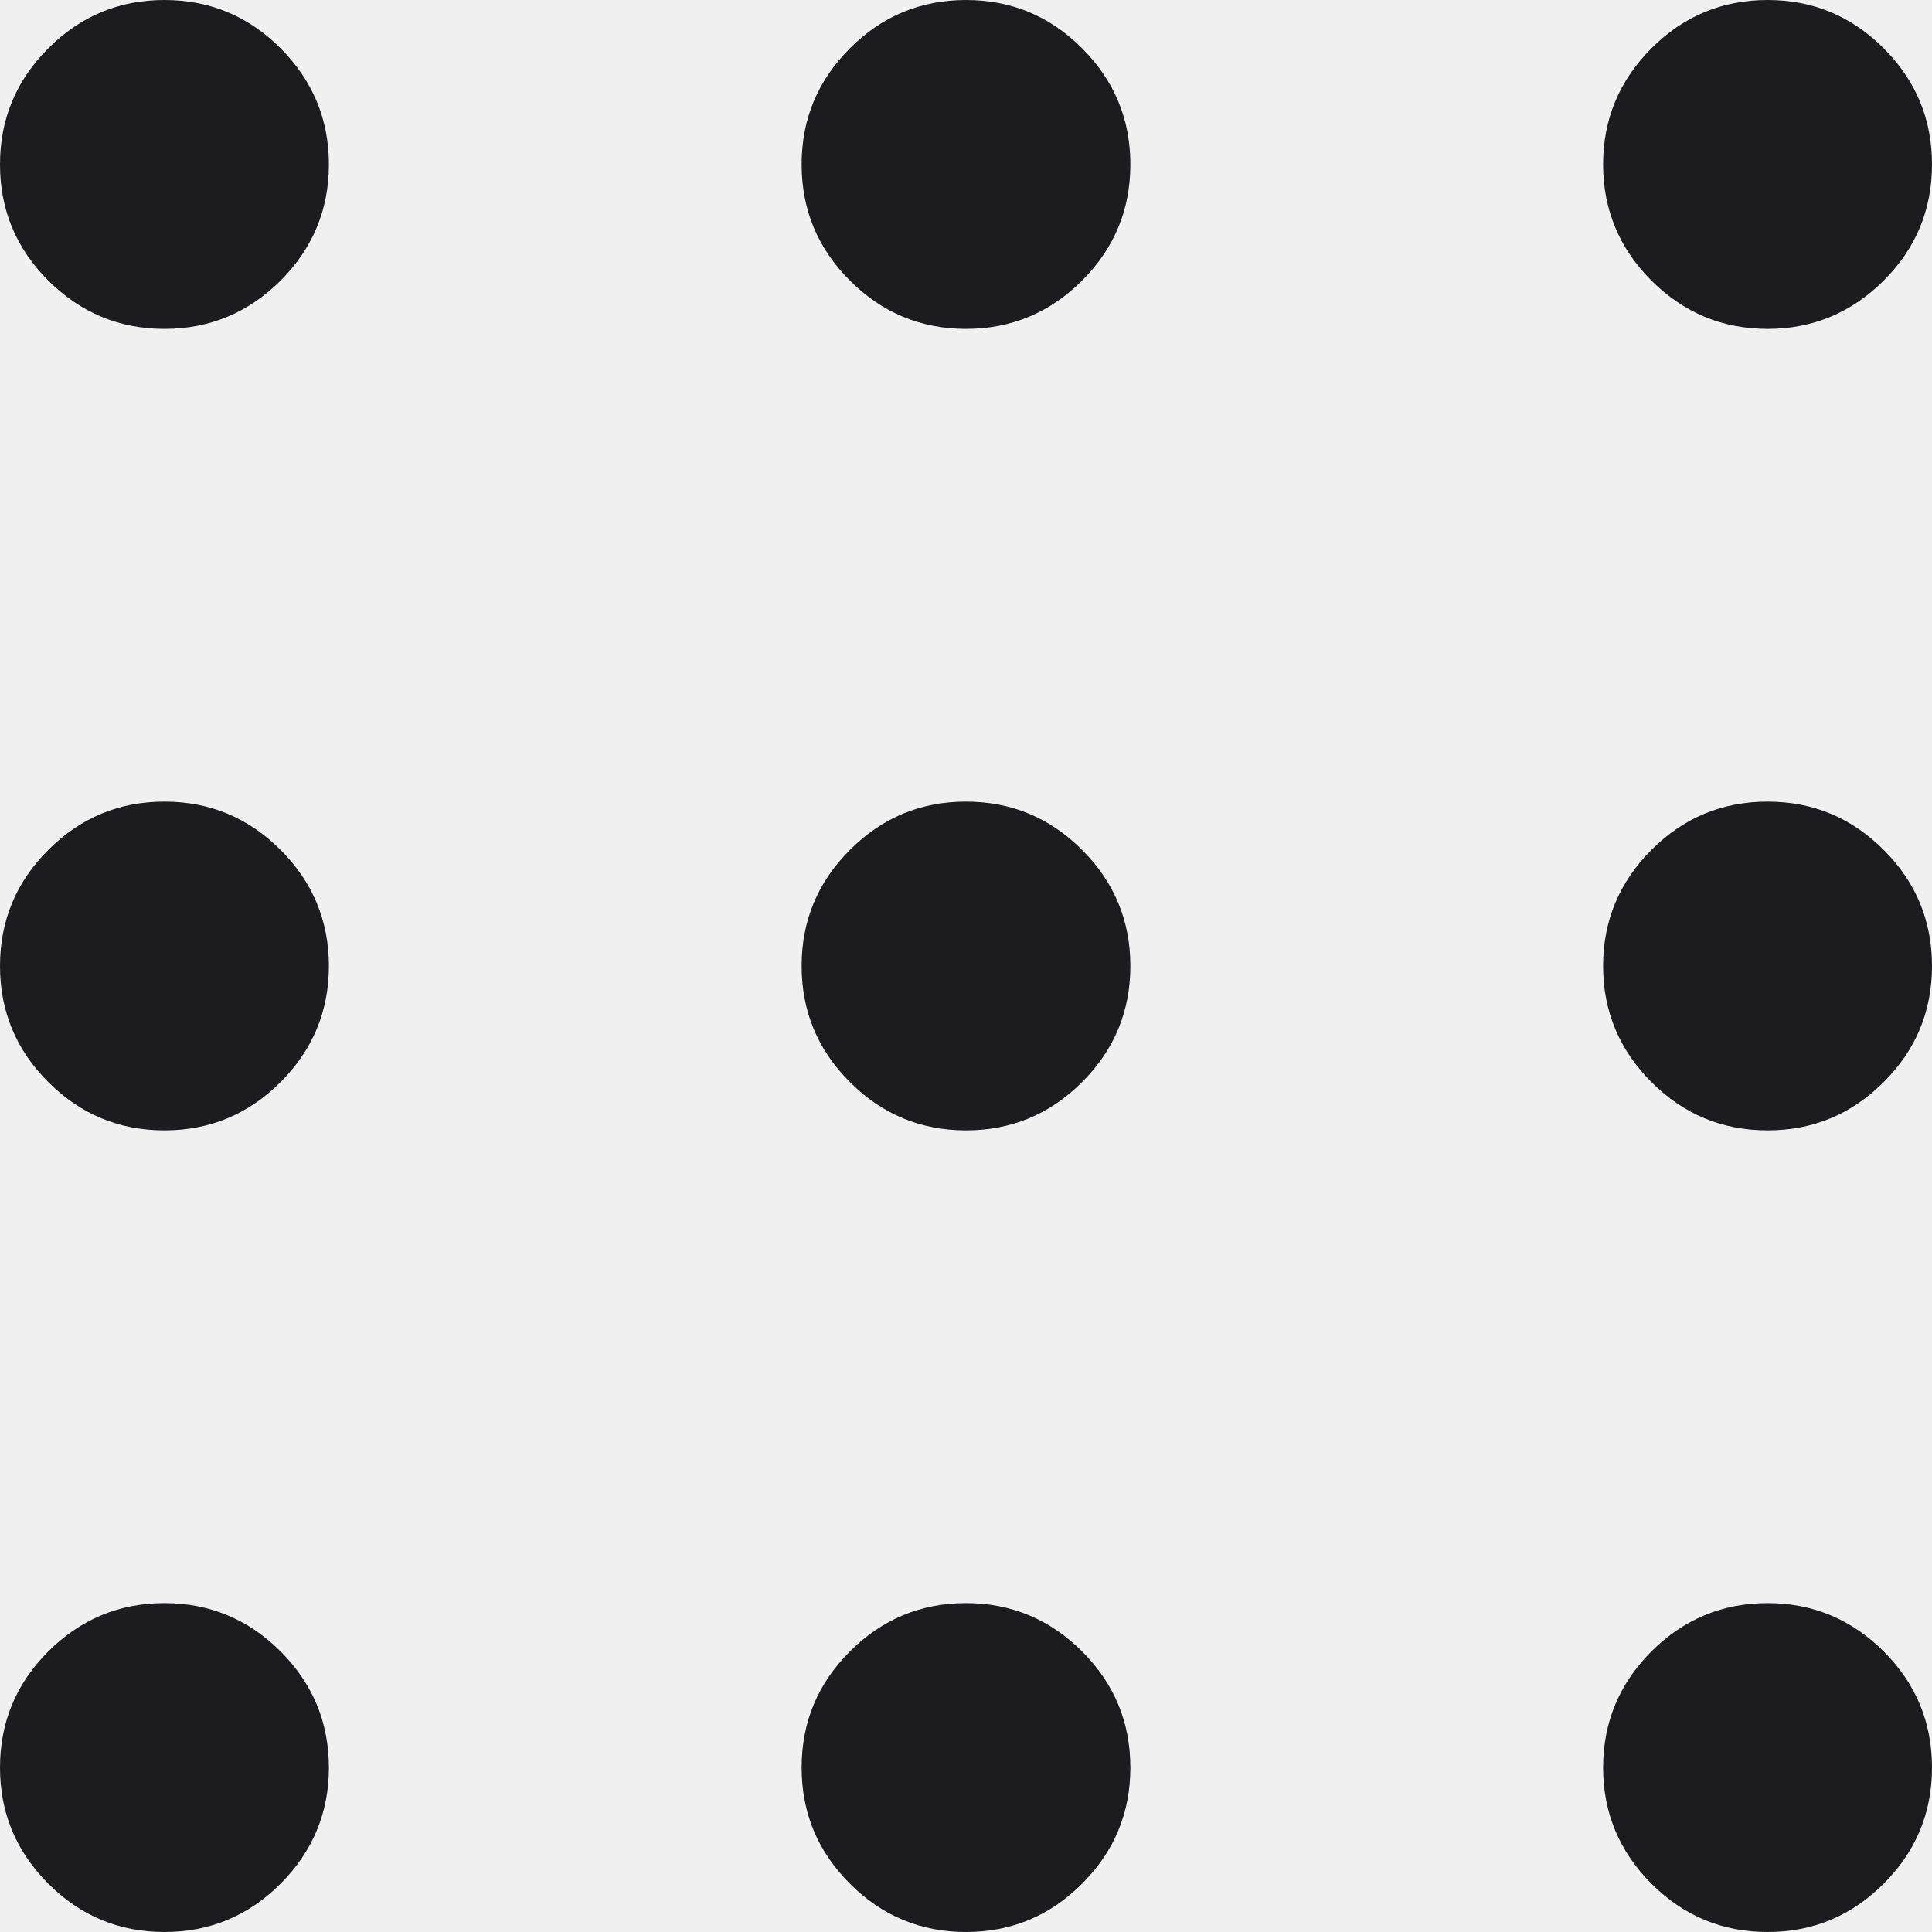
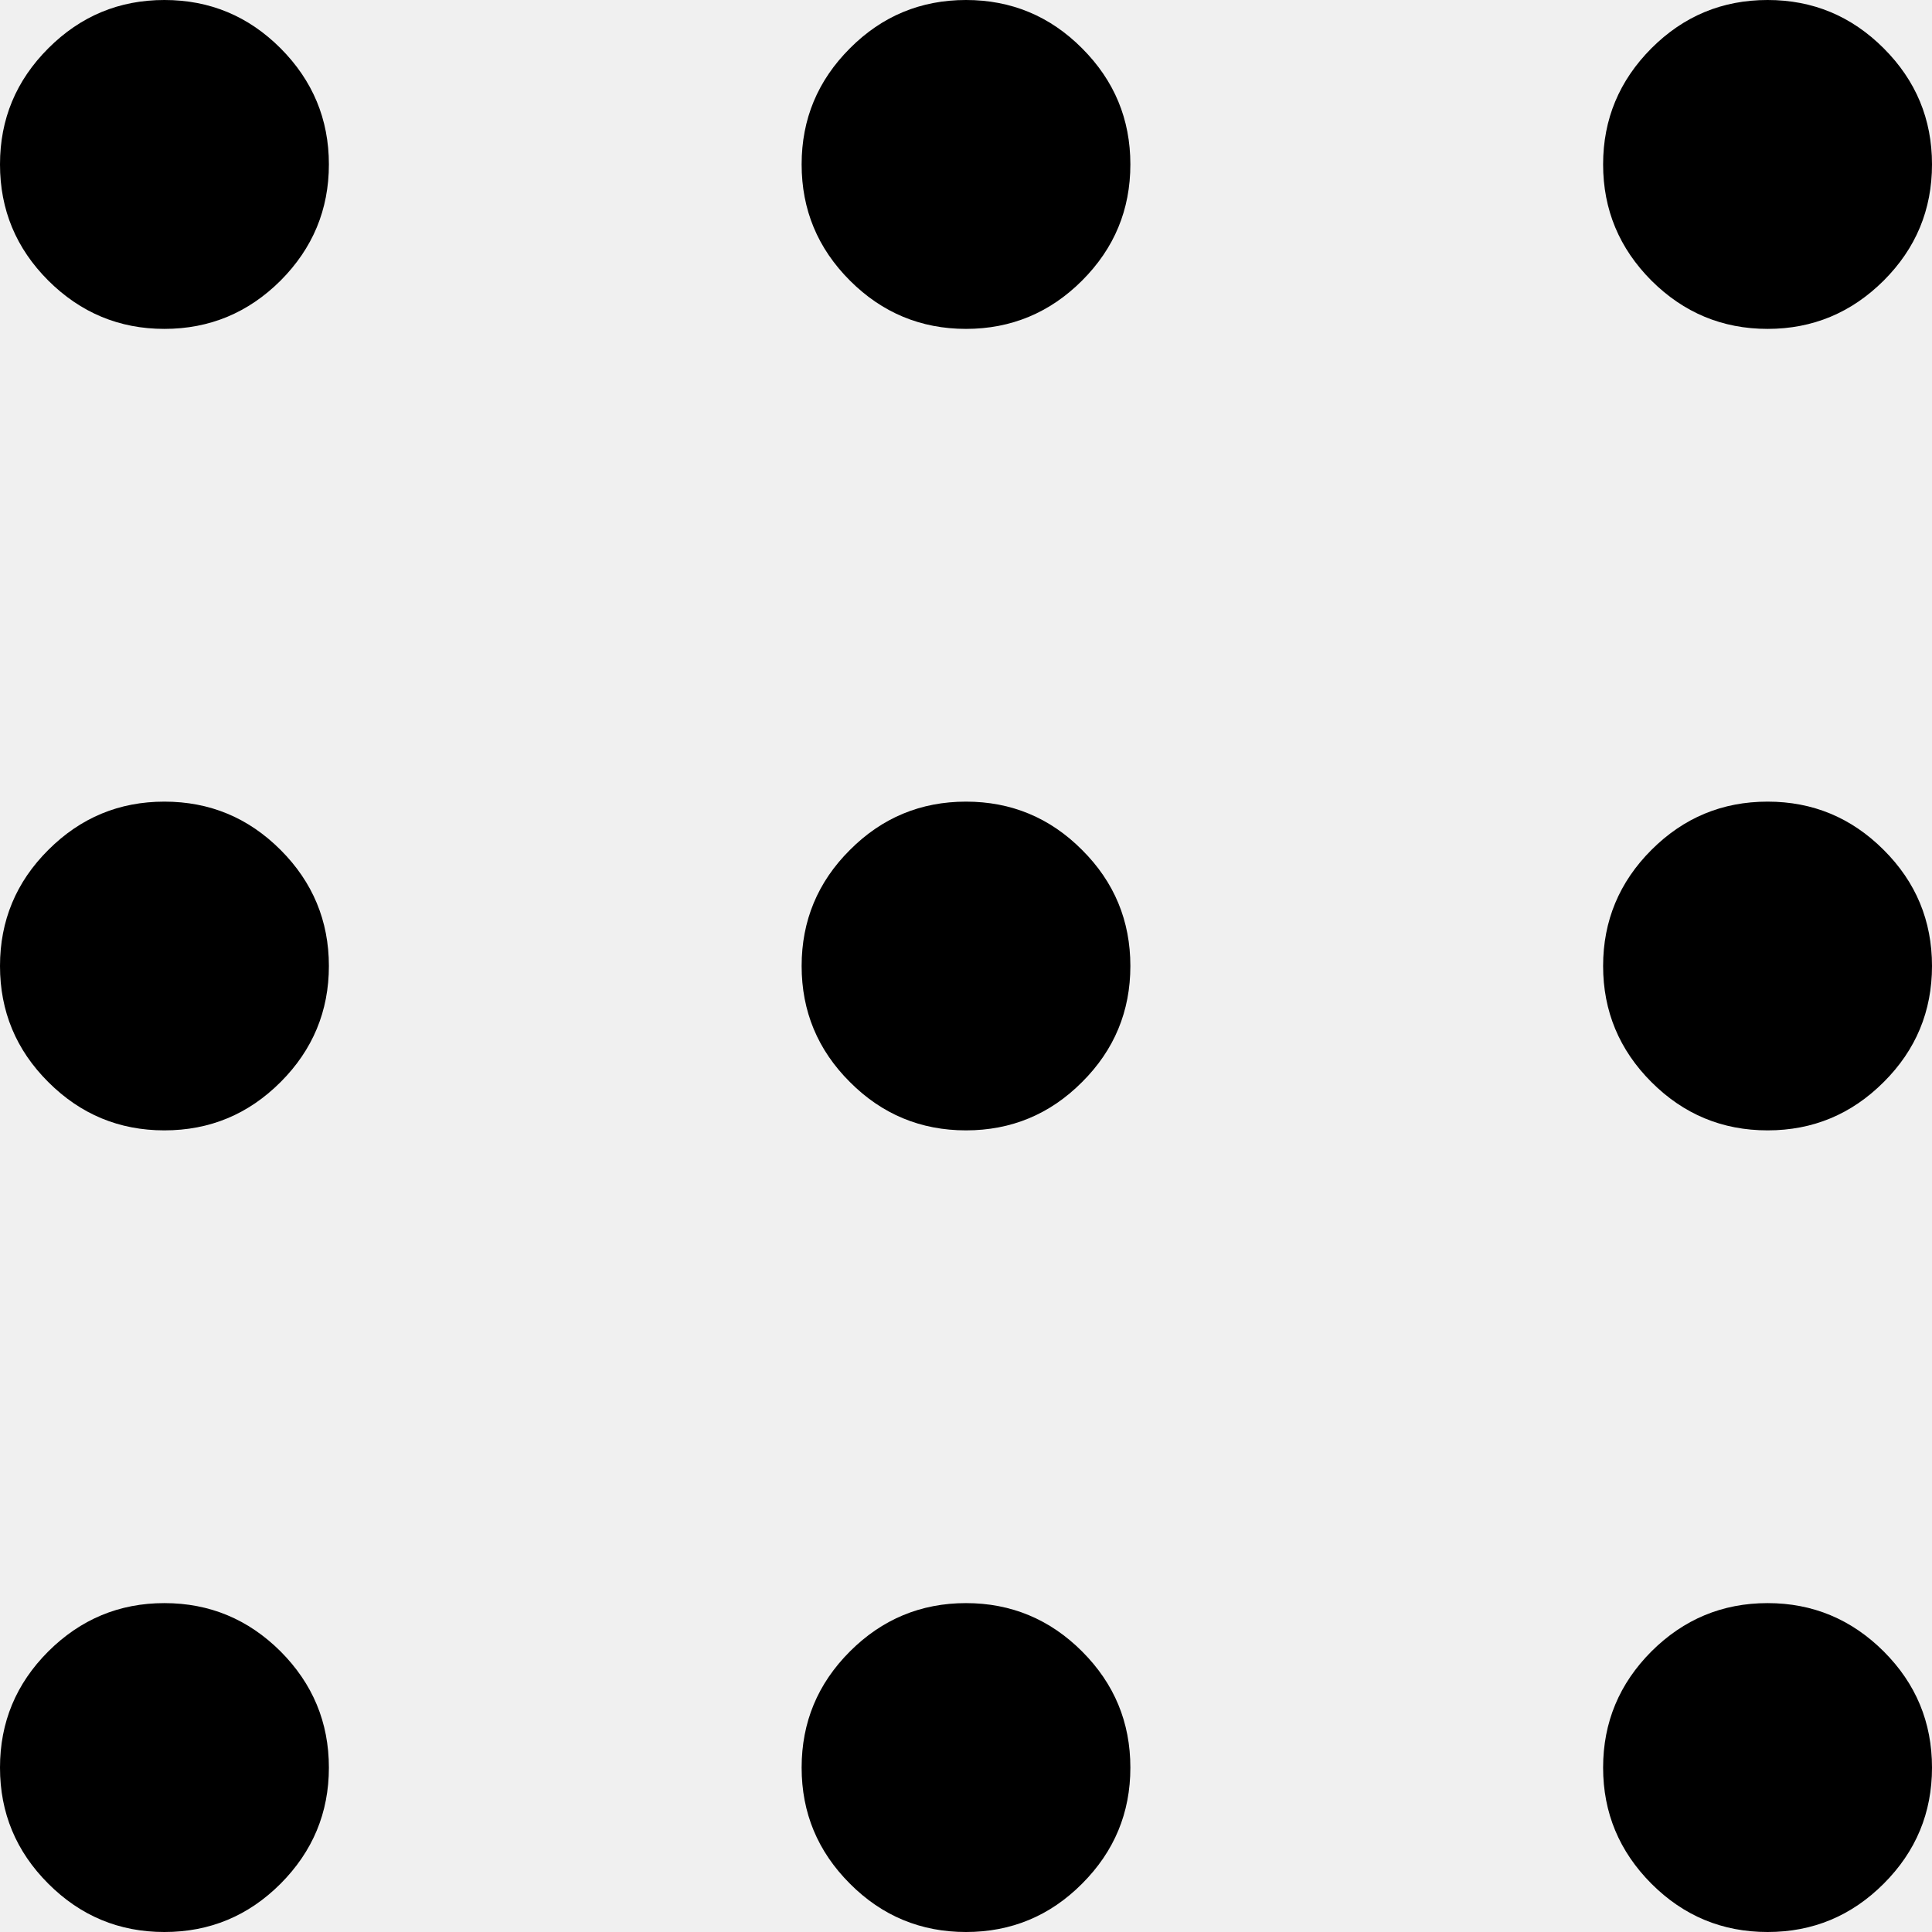
- <svg xmlns="http://www.w3.org/2000/svg" width="13" height="13" viewBox="0 0 13 13" fill="none">
-   <g clip-path="url(#clip0_1225_493)">
-     <path d="M1.106 13C0.802 13 0.542 12.892 0.325 12.675C0.108 12.458 3.8147e-06 12.198 3.8147e-06 11.894C3.8147e-06 11.589 0.108 11.329 0.325 11.112C0.542 10.896 0.802 10.787 1.106 10.787C1.411 10.787 1.671 10.896 1.888 11.112C2.104 11.329 2.213 11.589 2.213 11.894C2.213 12.198 2.104 12.458 1.888 12.675C1.671 12.892 1.411 13 1.106 13ZM6.5 13C6.196 13 5.935 12.892 5.719 12.675C5.502 12.458 5.394 12.198 5.394 11.894C5.394 11.589 5.502 11.329 5.719 11.112C5.935 10.896 6.196 10.787 6.5 10.787C6.804 10.787 7.065 10.896 7.281 11.112C7.498 11.329 7.606 11.589 7.606 11.894C7.606 12.198 7.498 12.458 7.281 12.675C7.065 12.892 6.804 13 6.5 13ZM11.894 13C11.589 13 11.329 12.892 11.112 12.675C10.896 12.458 10.787 12.198 10.787 11.894C10.787 11.589 10.896 11.329 11.112 11.112C11.329 10.896 11.589 10.787 11.894 10.787C12.198 10.787 12.458 10.896 12.675 11.112C12.892 11.329 13 11.589 13 11.894C13 12.198 12.892 12.458 12.675 12.675C12.458 12.892 12.198 13 11.894 13ZM1.106 7.606C0.802 7.606 0.542 7.498 0.325 7.281C0.108 7.065 3.8147e-06 6.804 3.8147e-06 6.5C3.8147e-06 6.196 0.108 5.935 0.325 5.719C0.542 5.502 0.802 5.394 1.106 5.394C1.411 5.394 1.671 5.502 1.888 5.719C2.104 5.935 2.213 6.196 2.213 6.5C2.213 6.804 2.104 7.065 1.888 7.281C1.671 7.498 1.411 7.606 1.106 7.606ZM6.5 7.606C6.196 7.606 5.935 7.498 5.719 7.281C5.502 7.065 5.394 6.804 5.394 6.5C5.394 6.196 5.502 5.935 5.719 5.719C5.935 5.502 6.196 5.394 6.5 5.394C6.804 5.394 7.065 5.502 7.281 5.719C7.498 5.935 7.606 6.196 7.606 6.5C7.606 6.804 7.498 7.065 7.281 7.281C7.065 7.498 6.804 7.606 6.5 7.606ZM11.894 7.606C11.589 7.606 11.329 7.498 11.112 7.281C10.896 7.065 10.787 6.804 10.787 6.5C10.787 6.196 10.896 5.935 11.112 5.719C11.329 5.502 11.589 5.394 11.894 5.394C12.198 5.394 12.458 5.502 12.675 5.719C12.892 5.935 13 6.196 13 6.5C13 6.804 12.892 7.065 12.675 7.281C12.458 7.498 12.198 7.606 11.894 7.606ZM1.106 2.213C0.802 2.213 0.542 2.104 0.325 1.888C0.108 1.671 3.8147e-06 1.411 3.8147e-06 1.106C3.8147e-06 0.802 0.108 0.542 0.325 0.325C0.542 0.108 0.802 7.62939e-06 1.106 7.62939e-06C1.411 7.62939e-06 1.671 0.108 1.888 0.325C2.104 0.542 2.213 0.802 2.213 1.106C2.213 1.411 2.104 1.671 1.888 1.888C1.671 2.104 1.411 2.213 1.106 2.213ZM6.5 2.213C6.196 2.213 5.935 2.104 5.719 1.888C5.502 1.671 5.394 1.411 5.394 1.106C5.394 0.802 5.502 0.542 5.719 0.325C5.935 0.108 6.196 7.62939e-06 6.5 7.62939e-06C6.804 7.62939e-06 7.065 0.108 7.281 0.325C7.498 0.542 7.606 0.802 7.606 1.106C7.606 1.411 7.498 1.671 7.281 1.888C7.065 2.104 6.804 2.213 6.5 2.213ZM11.894 2.213C11.589 2.213 11.329 2.104 11.112 1.888C10.896 1.671 10.787 1.411 10.787 1.106C10.787 0.802 10.896 0.542 11.112 0.325C11.329 0.108 11.589 7.62939e-06 11.894 7.62939e-06C12.198 7.62939e-06 12.458 0.108 12.675 0.325C12.892 0.542 13 0.802 13 1.106C13 1.411 12.892 1.671 12.675 1.888C12.458 2.104 12.198 2.213 11.894 2.213Z" fill="#1C1B1F" />
-   </g>
-   <defs>
-     <clipPath id="clip0_1225_493">
-       <rect width="13" height="13" fill="white" />
-     </clipPath>
-   </defs>
+ <svg xmlns="http://www.w3.org/2000/svg" viewBox="0 0 13 13" fill="none">
+   <path d="M1.106 13C0.802 13 0.542 12.892 0.325 12.675C0.108 12.458 3.8147e-06 12.198 3.8147e-06 11.894C3.8147e-06 11.589 0.108 11.329 0.325 11.112C0.542 10.896 0.802 10.787 1.106 10.787C1.411 10.787 1.671 10.896 1.888 11.112C2.104 11.329 2.213 11.589 2.213 11.894C2.213 12.198 2.104 12.458 1.888 12.675C1.671 12.892 1.411 13 1.106 13ZM6.5 13C6.196 13 5.935 12.892 5.719 12.675C5.502 12.458 5.394 12.198 5.394 11.894C5.394 11.589 5.502 11.329 5.719 11.112C5.935 10.896 6.196 10.787 6.5 10.787C6.804 10.787 7.065 10.896 7.281 11.112C7.498 11.329 7.606 11.589 7.606 11.894C7.606 12.198 7.498 12.458 7.281 12.675C7.065 12.892 6.804 13 6.5 13ZM11.894 13C11.589 13 11.329 12.892 11.112 12.675C10.896 12.458 10.787 12.198 10.787 11.894C10.787 11.589 10.896 11.329 11.112 11.112C11.329 10.896 11.589 10.787 11.894 10.787C12.198 10.787 12.458 10.896 12.675 11.112C12.892 11.329 13 11.589 13 11.894C13 12.198 12.892 12.458 12.675 12.675C12.458 12.892 12.198 13 11.894 13ZM1.106 7.606C0.802 7.606 0.542 7.498 0.325 7.281C0.108 7.065 3.8147e-06 6.804 3.8147e-06 6.5C3.8147e-06 6.196 0.108 5.935 0.325 5.719C0.542 5.502 0.802 5.394 1.106 5.394C1.411 5.394 1.671 5.502 1.888 5.719C2.104 5.935 2.213 6.196 2.213 6.5C2.213 6.804 2.104 7.065 1.888 7.281C1.671 7.498 1.411 7.606 1.106 7.606ZM6.5 7.606C6.196 7.606 5.935 7.498 5.719 7.281C5.502 7.065 5.394 6.804 5.394 6.5C5.394 6.196 5.502 5.935 5.719 5.719C5.935 5.502 6.196 5.394 6.5 5.394C6.804 5.394 7.065 5.502 7.281 5.719C7.498 5.935 7.606 6.196 7.606 6.5C7.606 6.804 7.498 7.065 7.281 7.281C7.065 7.498 6.804 7.606 6.5 7.606ZM11.894 7.606C11.589 7.606 11.329 7.498 11.112 7.281C10.896 7.065 10.787 6.804 10.787 6.5C10.787 6.196 10.896 5.935 11.112 5.719C11.329 5.502 11.589 5.394 11.894 5.394C12.198 5.394 12.458 5.502 12.675 5.719C12.892 5.935 13 6.196 13 6.5C13 6.804 12.892 7.065 12.675 7.281C12.458 7.498 12.198 7.606 11.894 7.606ZM1.106 2.213C0.802 2.213 0.542 2.104 0.325 1.888C0.108 1.671 3.8147e-06 1.411 3.8147e-06 1.106C3.8147e-06 0.802 0.108 0.542 0.325 0.325C0.542 0.108 0.802 7.62939e-06 1.106 7.62939e-06C1.411 7.62939e-06 1.671 0.108 1.888 0.325C2.104 0.542 2.213 0.802 2.213 1.106C2.213 1.411 2.104 1.671 1.888 1.888C1.671 2.104 1.411 2.213 1.106 2.213ZM6.5 2.213C6.196 2.213 5.935 2.104 5.719 1.888C5.502 1.671 5.394 1.411 5.394 1.106C5.394 0.802 5.502 0.542 5.719 0.325C5.935 0.108 6.196 7.62939e-06 6.5 7.62939e-06C6.804 7.62939e-06 7.065 0.108 7.281 0.325C7.498 0.542 7.606 0.802 7.606 1.106C7.606 1.411 7.498 1.671 7.281 1.888C7.065 2.104 6.804 2.213 6.5 2.213ZM11.894 2.213C11.589 2.213 11.329 2.104 11.112 1.888C10.896 1.671 10.787 1.411 10.787 1.106C10.787 0.802 10.896 0.542 11.112 0.325C11.329 0.108 11.589 7.62939e-06 11.894 7.62939e-06C12.198 7.62939e-06 12.458 0.108 12.675 0.325C12.892 0.542 13 0.802 13 1.106C13 1.411 12.892 1.671 12.675 1.888C12.458 2.104 12.198 2.213 11.894 2.213Z" fill="black" />
</svg>
